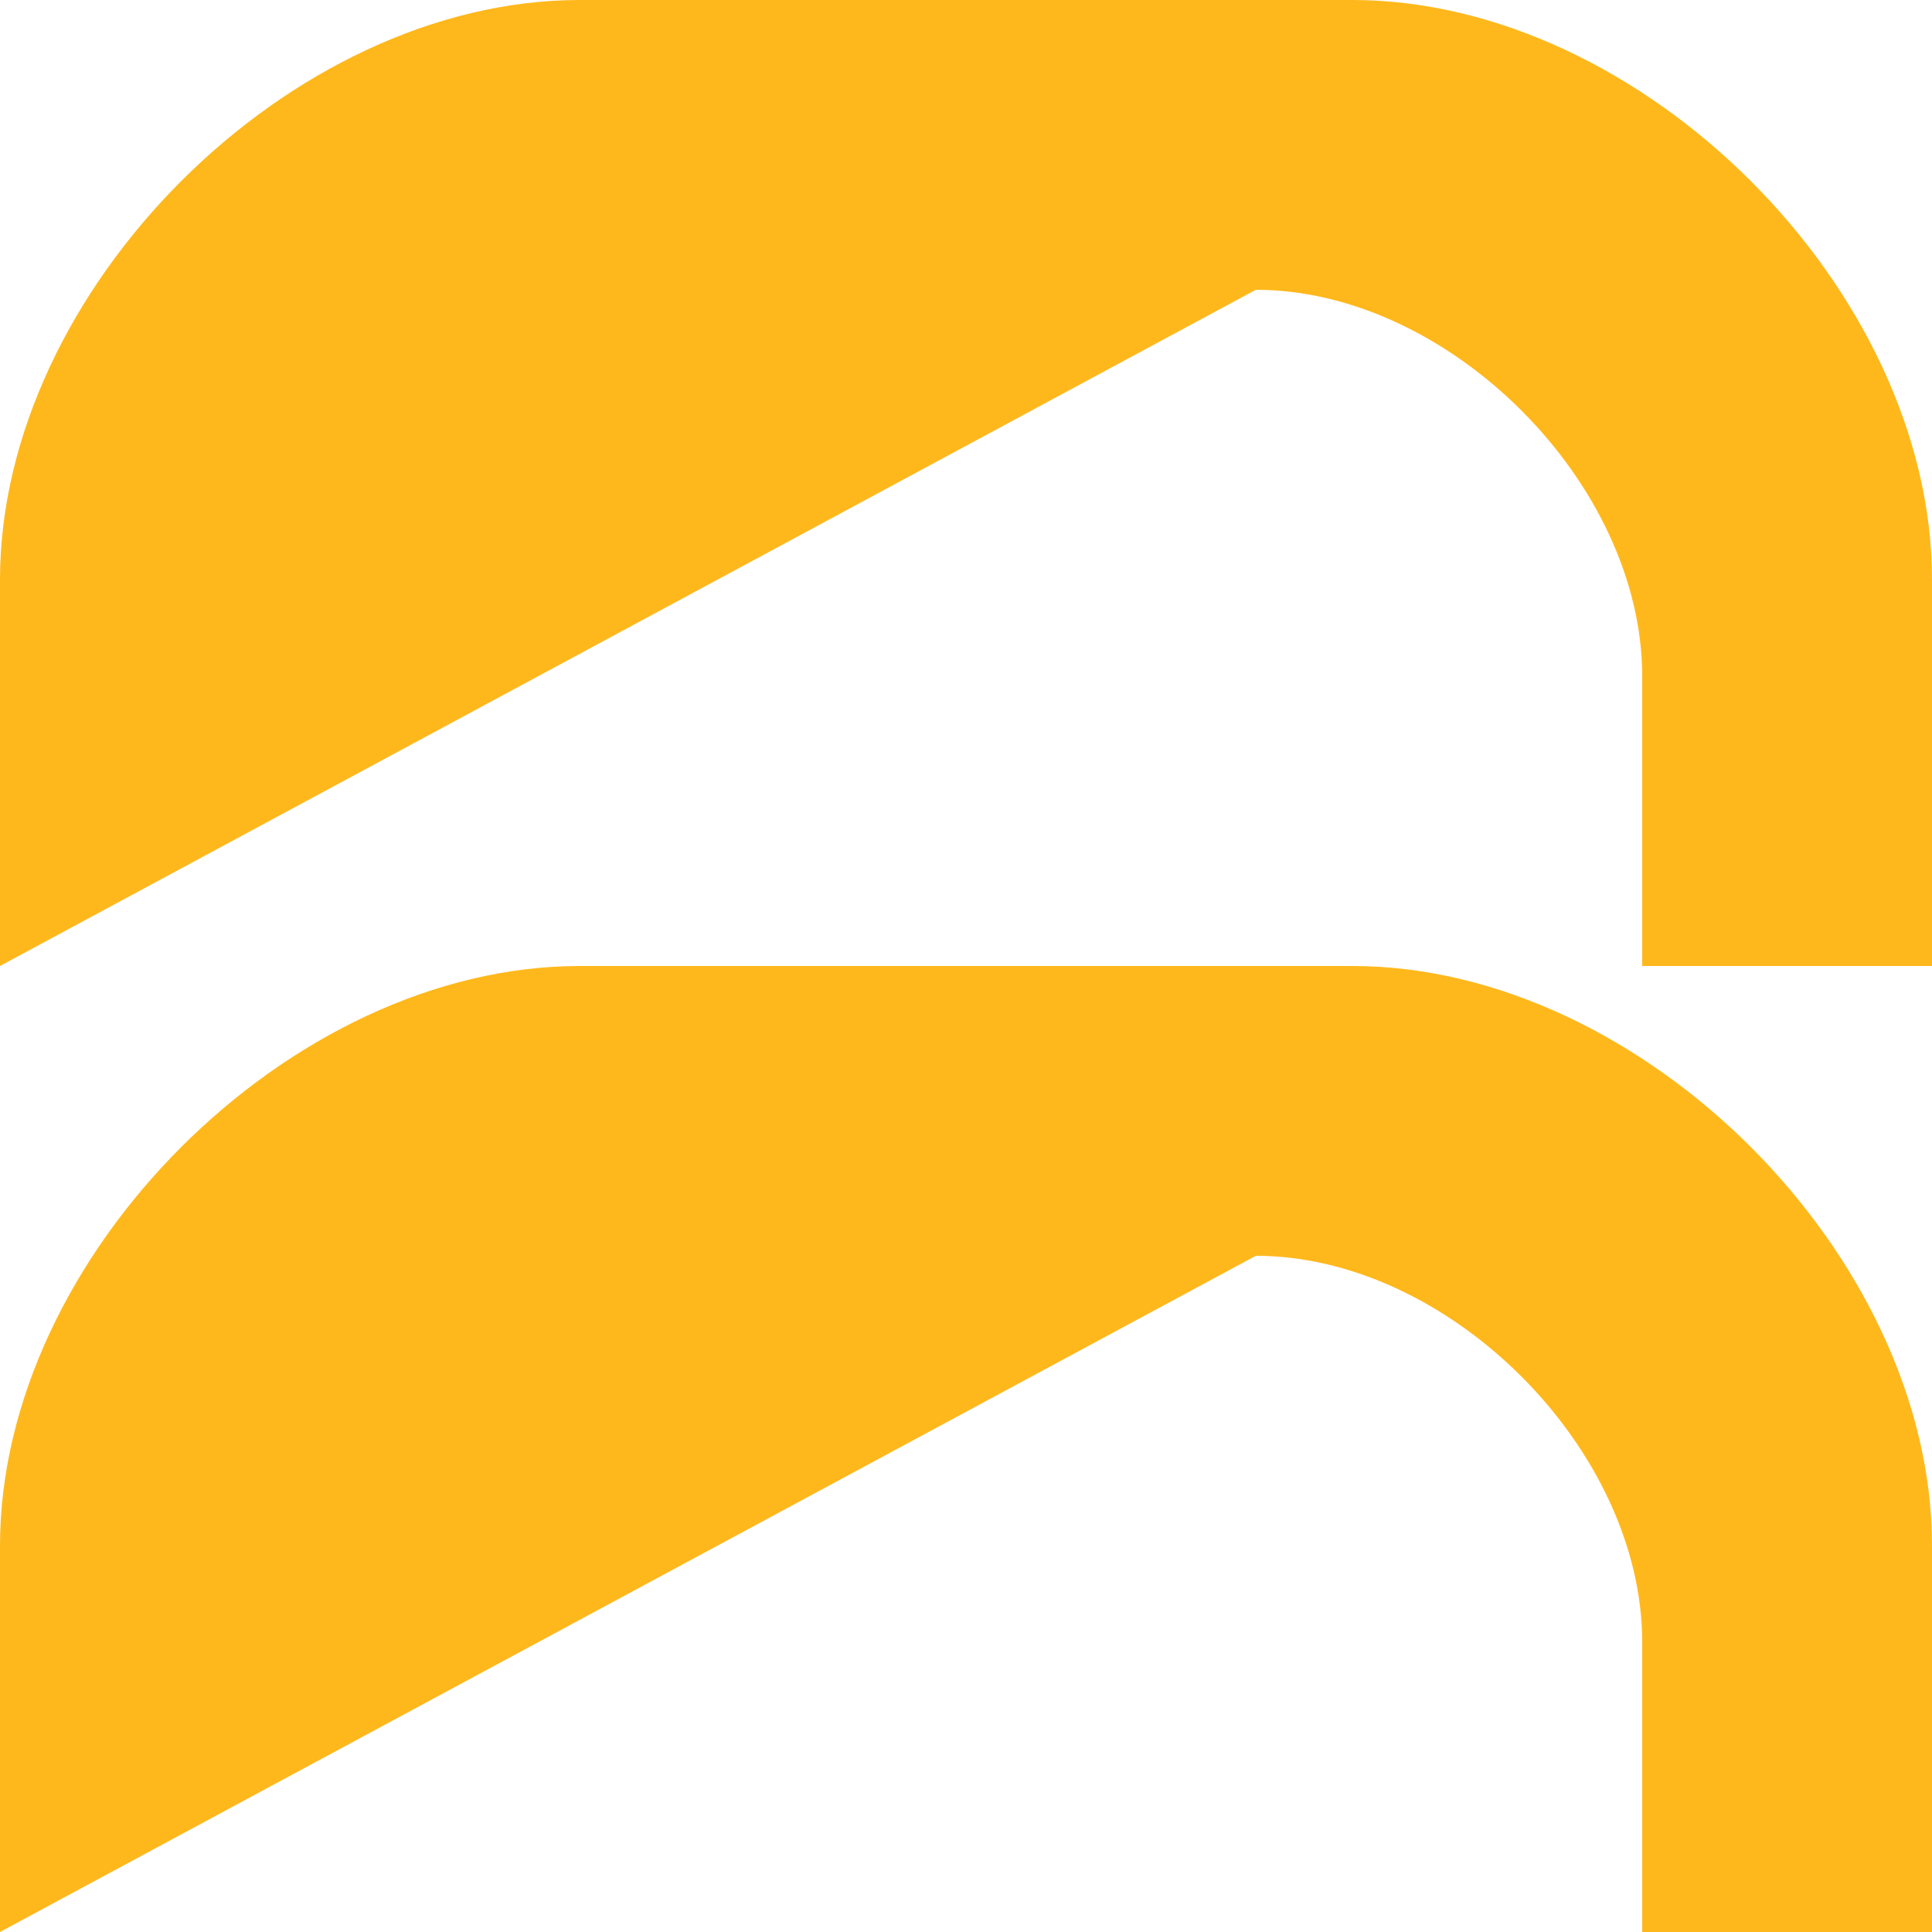
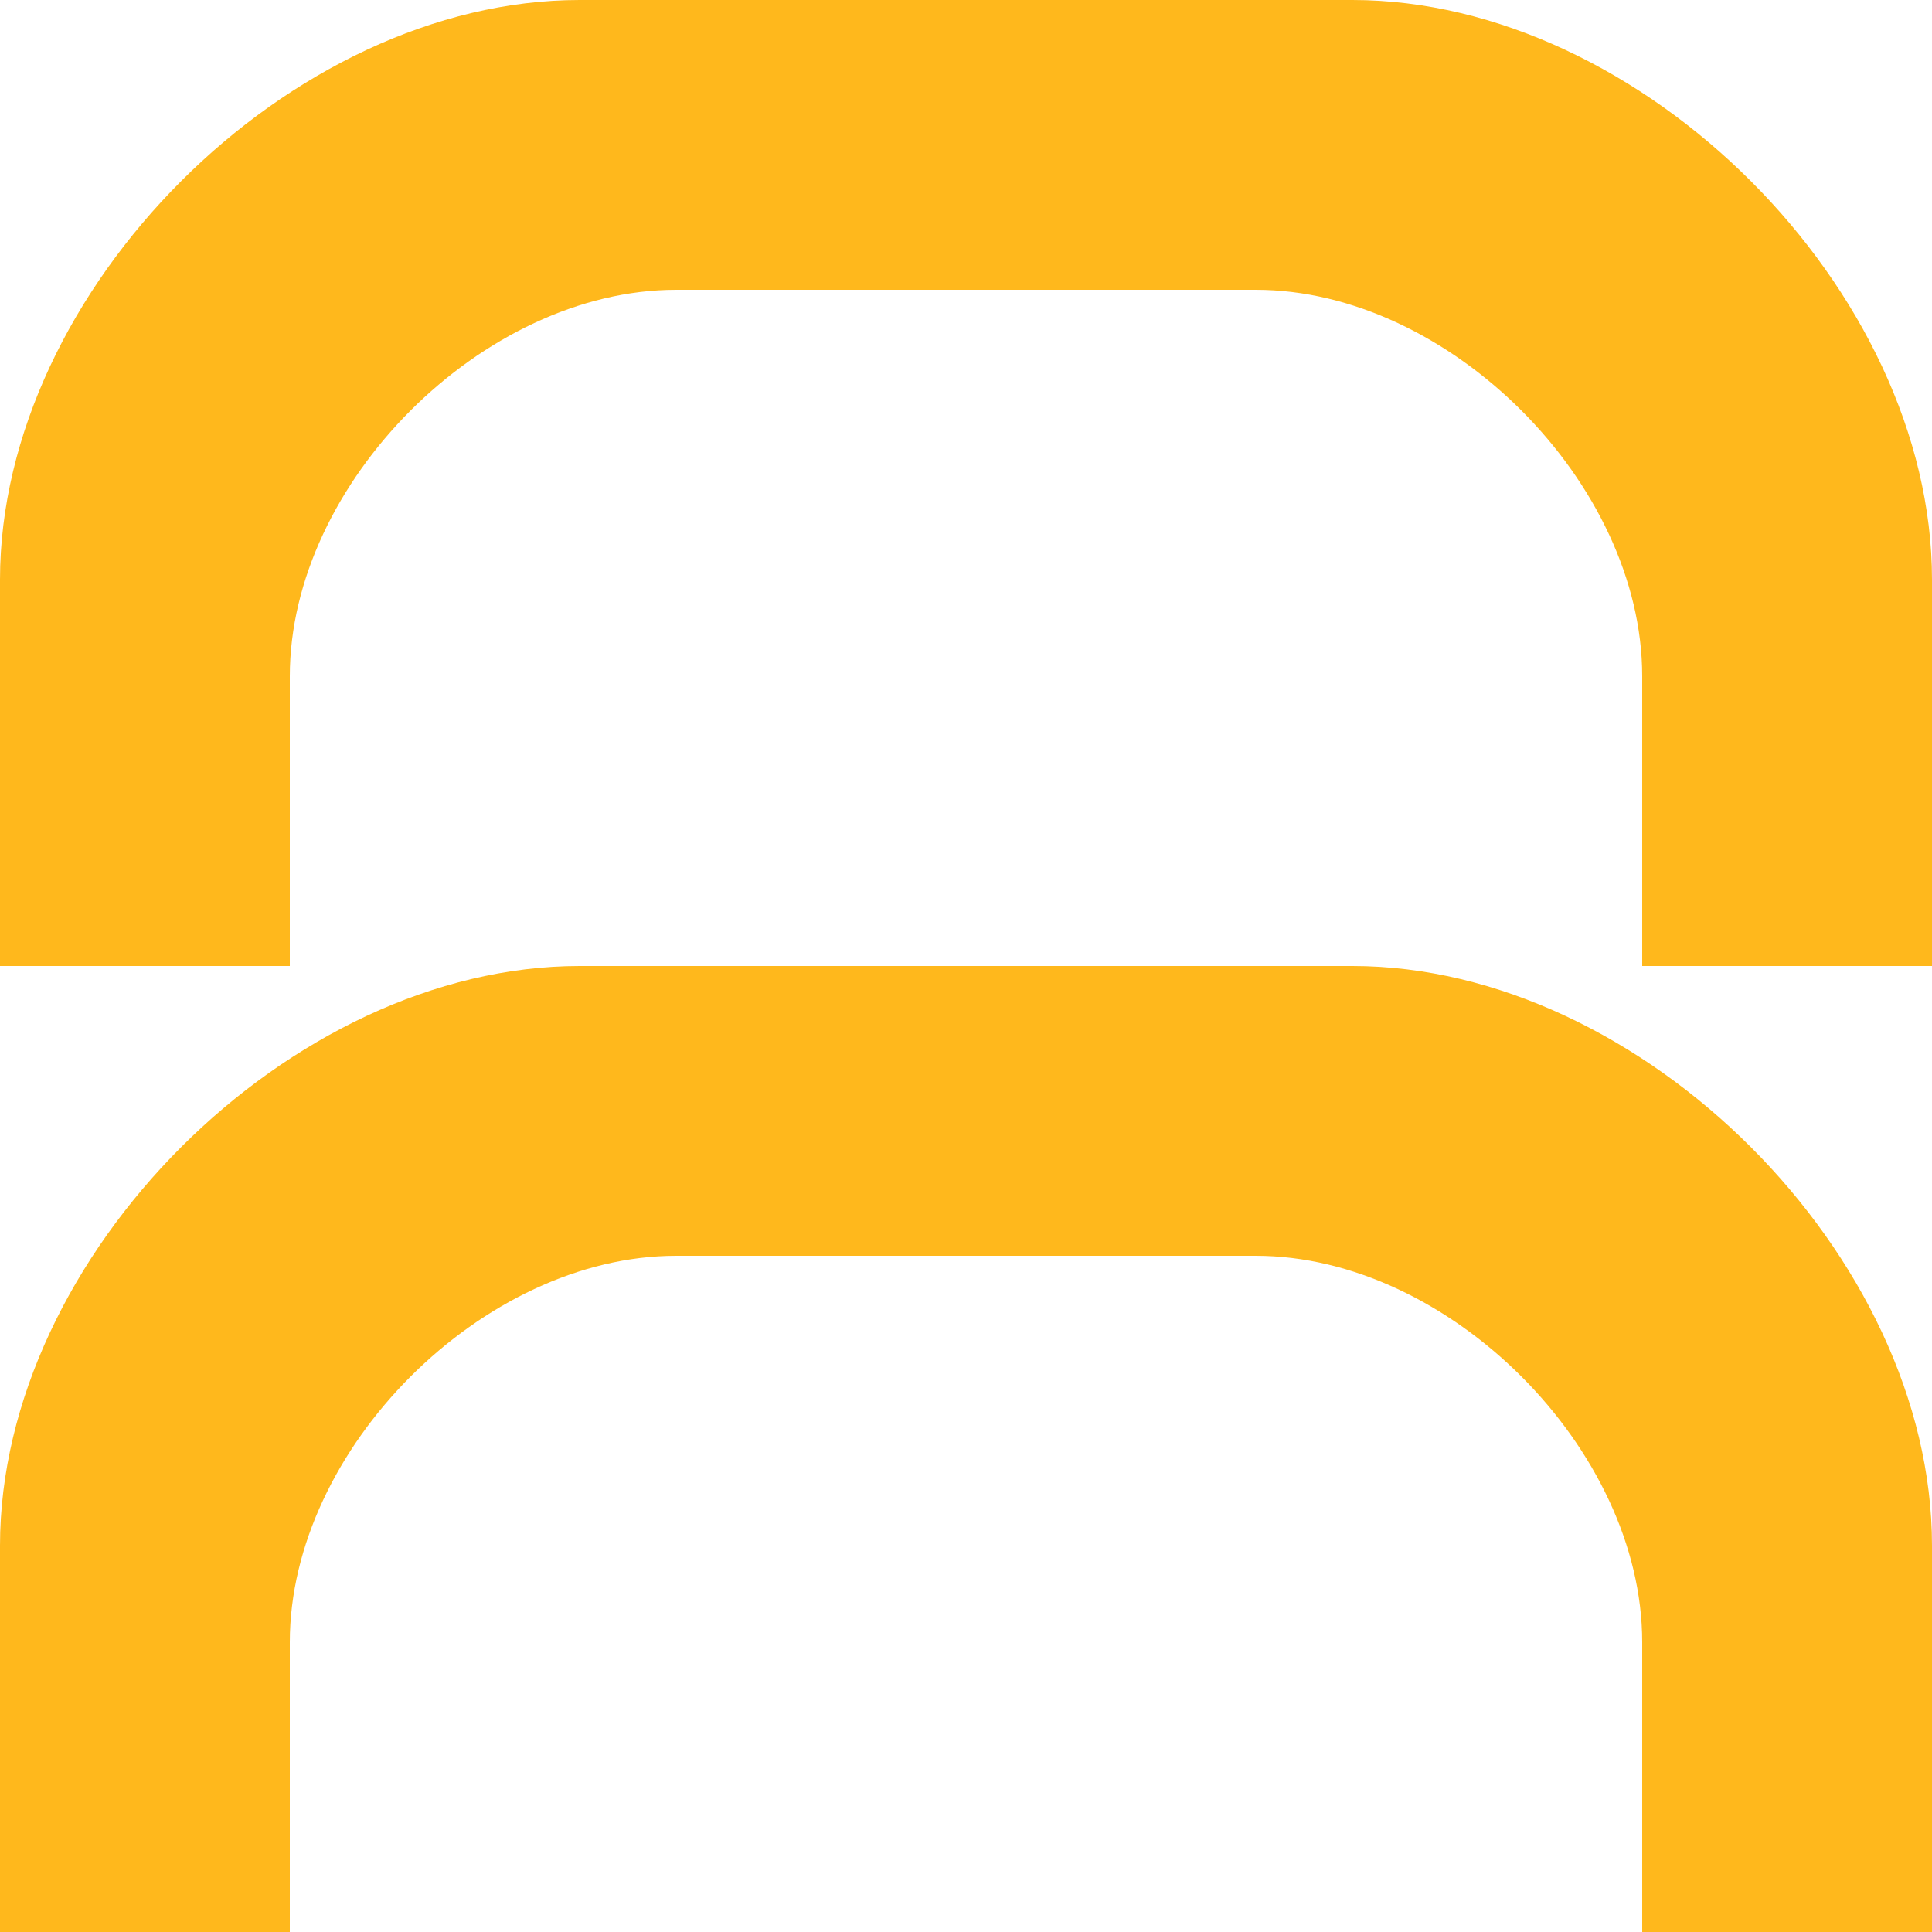
<svg xmlns="http://www.w3.org/2000/svg" width="400" height="400">
-   <path d="M 0 200 v -80 c 0 -60, 60 -120, 120 -120 h 160 c 60 0, 120 60, 120 120 v 80 h -60 v -60 c 0 -40, -40 -80, -80 -80, h -120 c -40 0, -80 40, -80 80 v 60 Z" style="fill:#FFB81C;fill-opacity:1" />
-   <path d="M 0 400 v -80 c 0 -60, 60 -120, 120 -120 h 160 c 60 0, 120 60, 120 120 v 80 h -60 v -60 c 0 -40, -40 -80, -80 -80, h -120 c -40 0, -80 40, -80 80 v 60 Z" style="fill:#FFB81C;fill-opacity:1" />
+   <path d="M 0,200 v -80 c 0,-60 60,-120 120,-120 h 160 c 60,0 120,60 120,120 v 80 h -60 v -60 c 0,-40 -40,-80 -80,-80 h -120 c -40,0 -80,40 -80,80 v 60 Z" style="fill:#FFB81C;fill-opacity:1" />
+   <path d="M 0,400 v -80 c 0,-60 60,-120 120,-120 h 160 c 60,0 120,60 120,120 v 80 h -60 v -60 c 0,-40 -40,-80 -80,-80 h -120 c -40,0 -80,40 -80,80 v 60 Z" style="fill:#FFB81C;fill-opacity:1" />
</svg>
